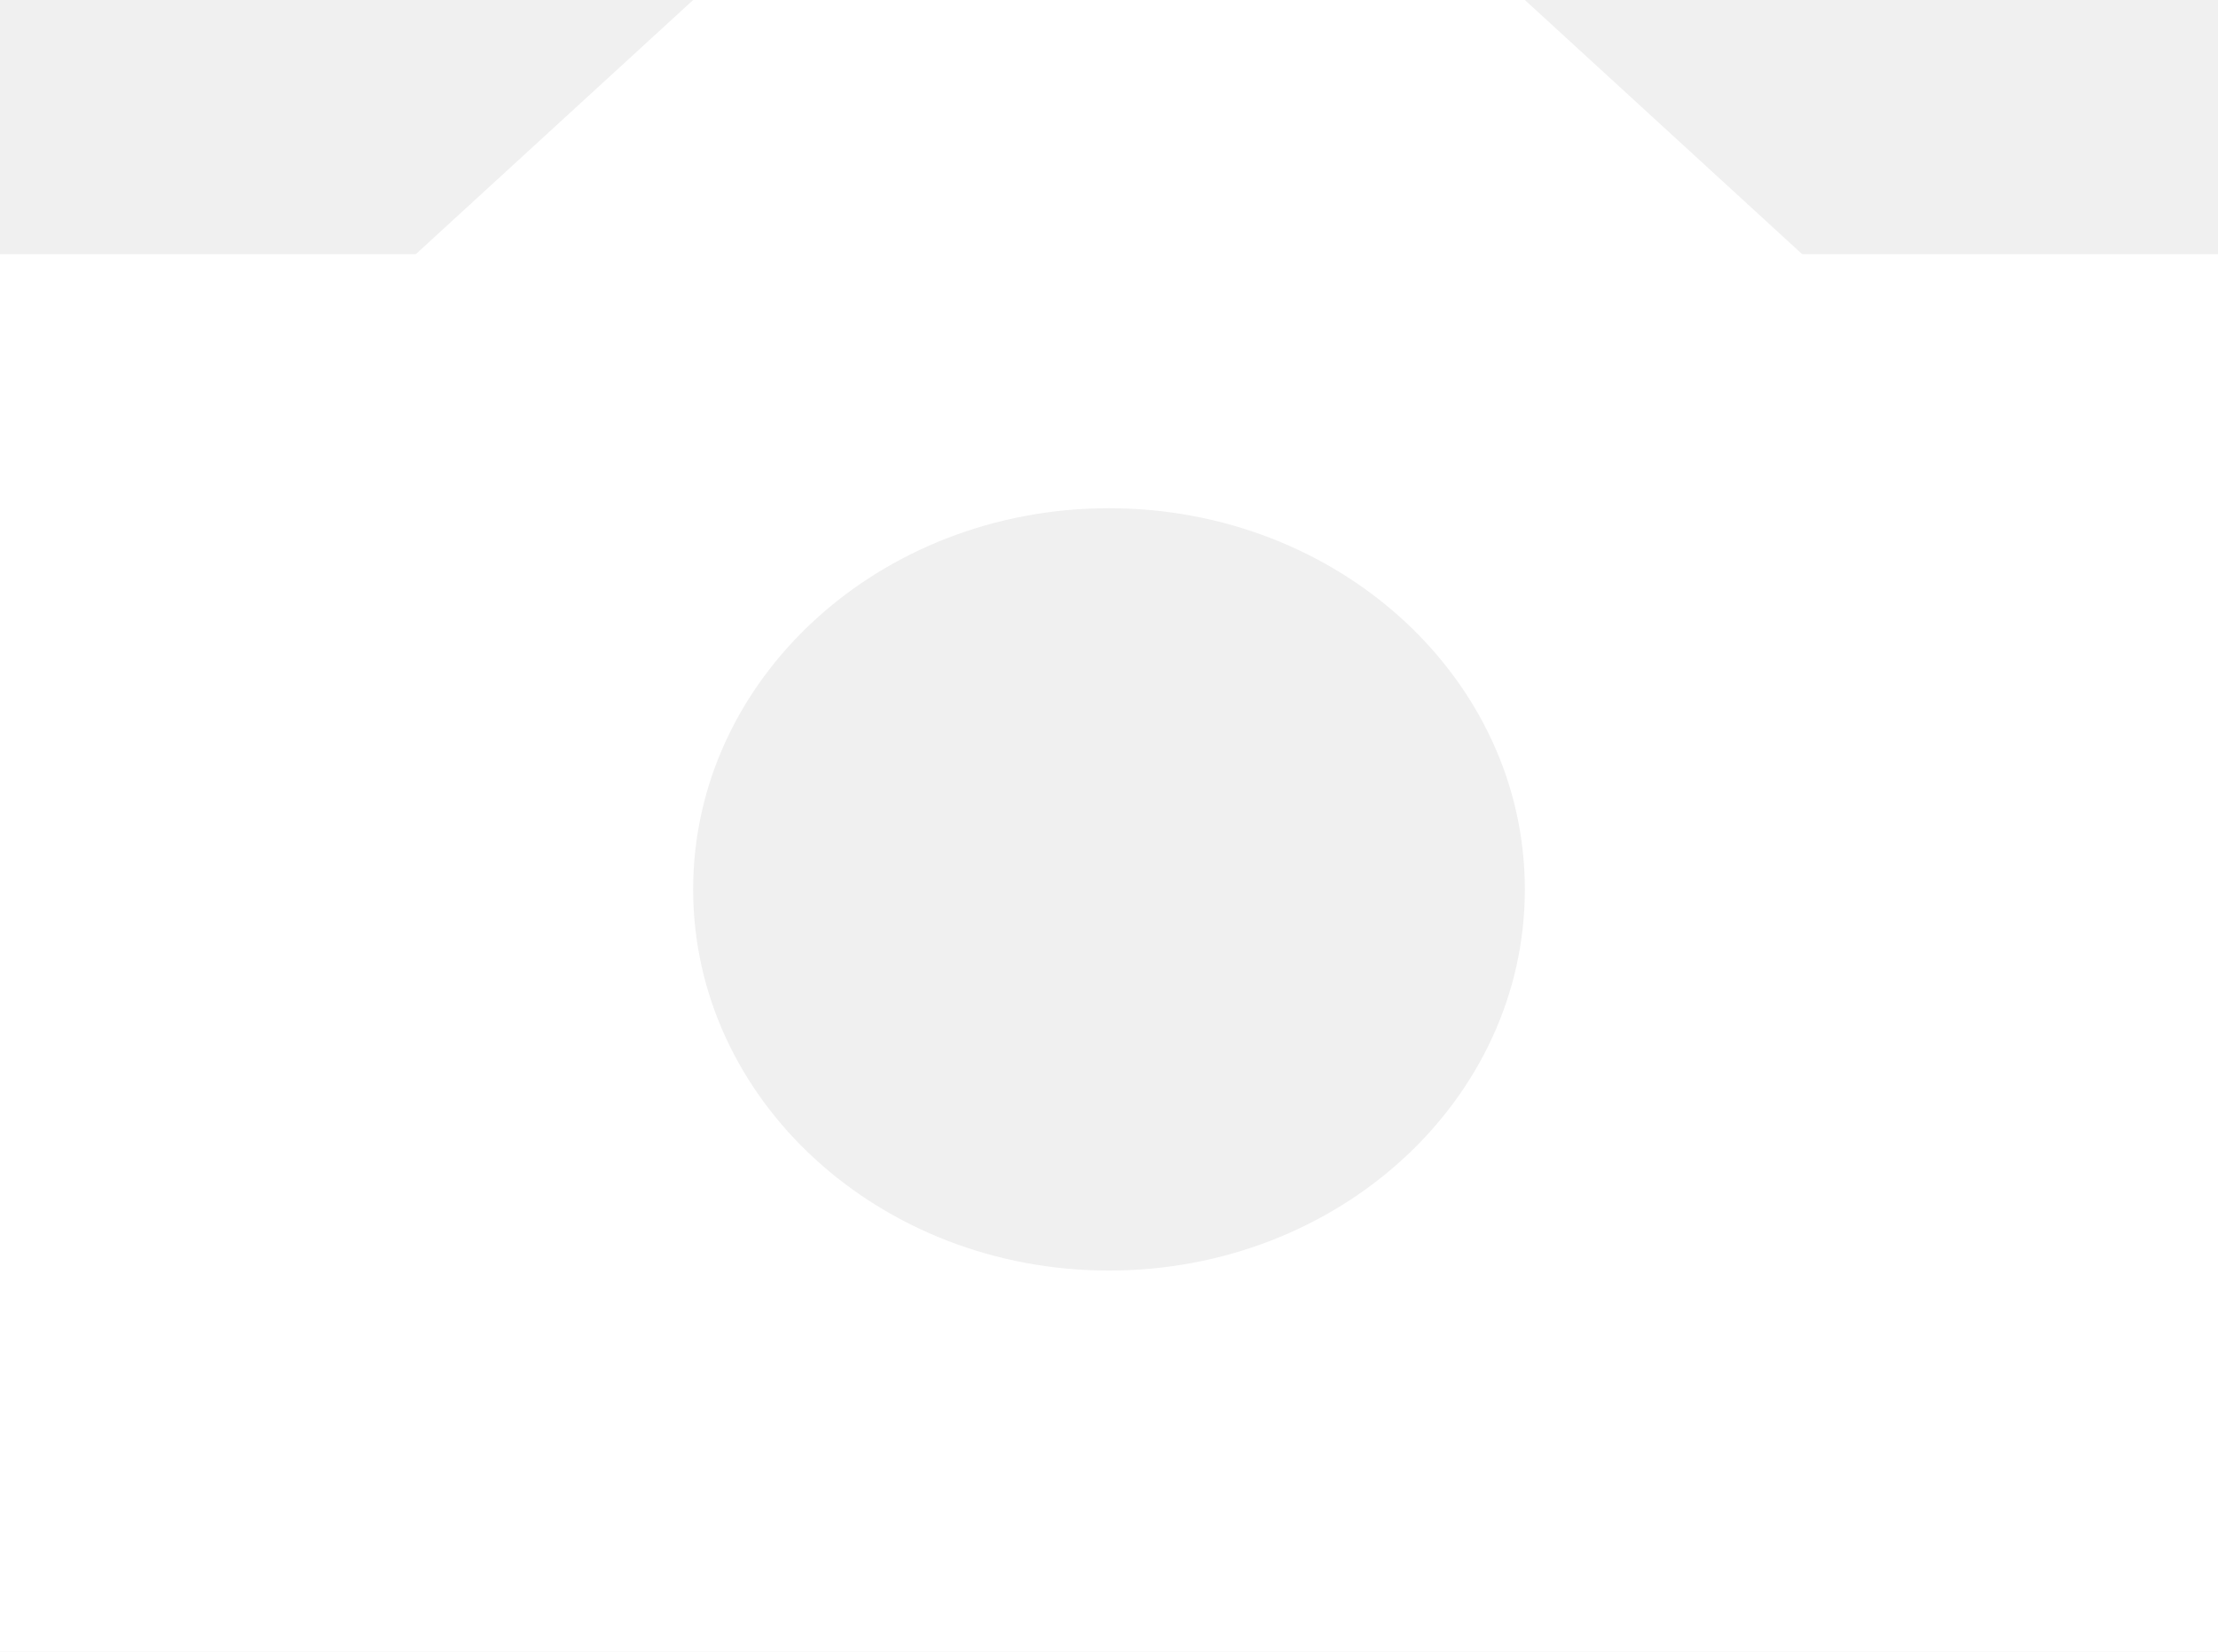
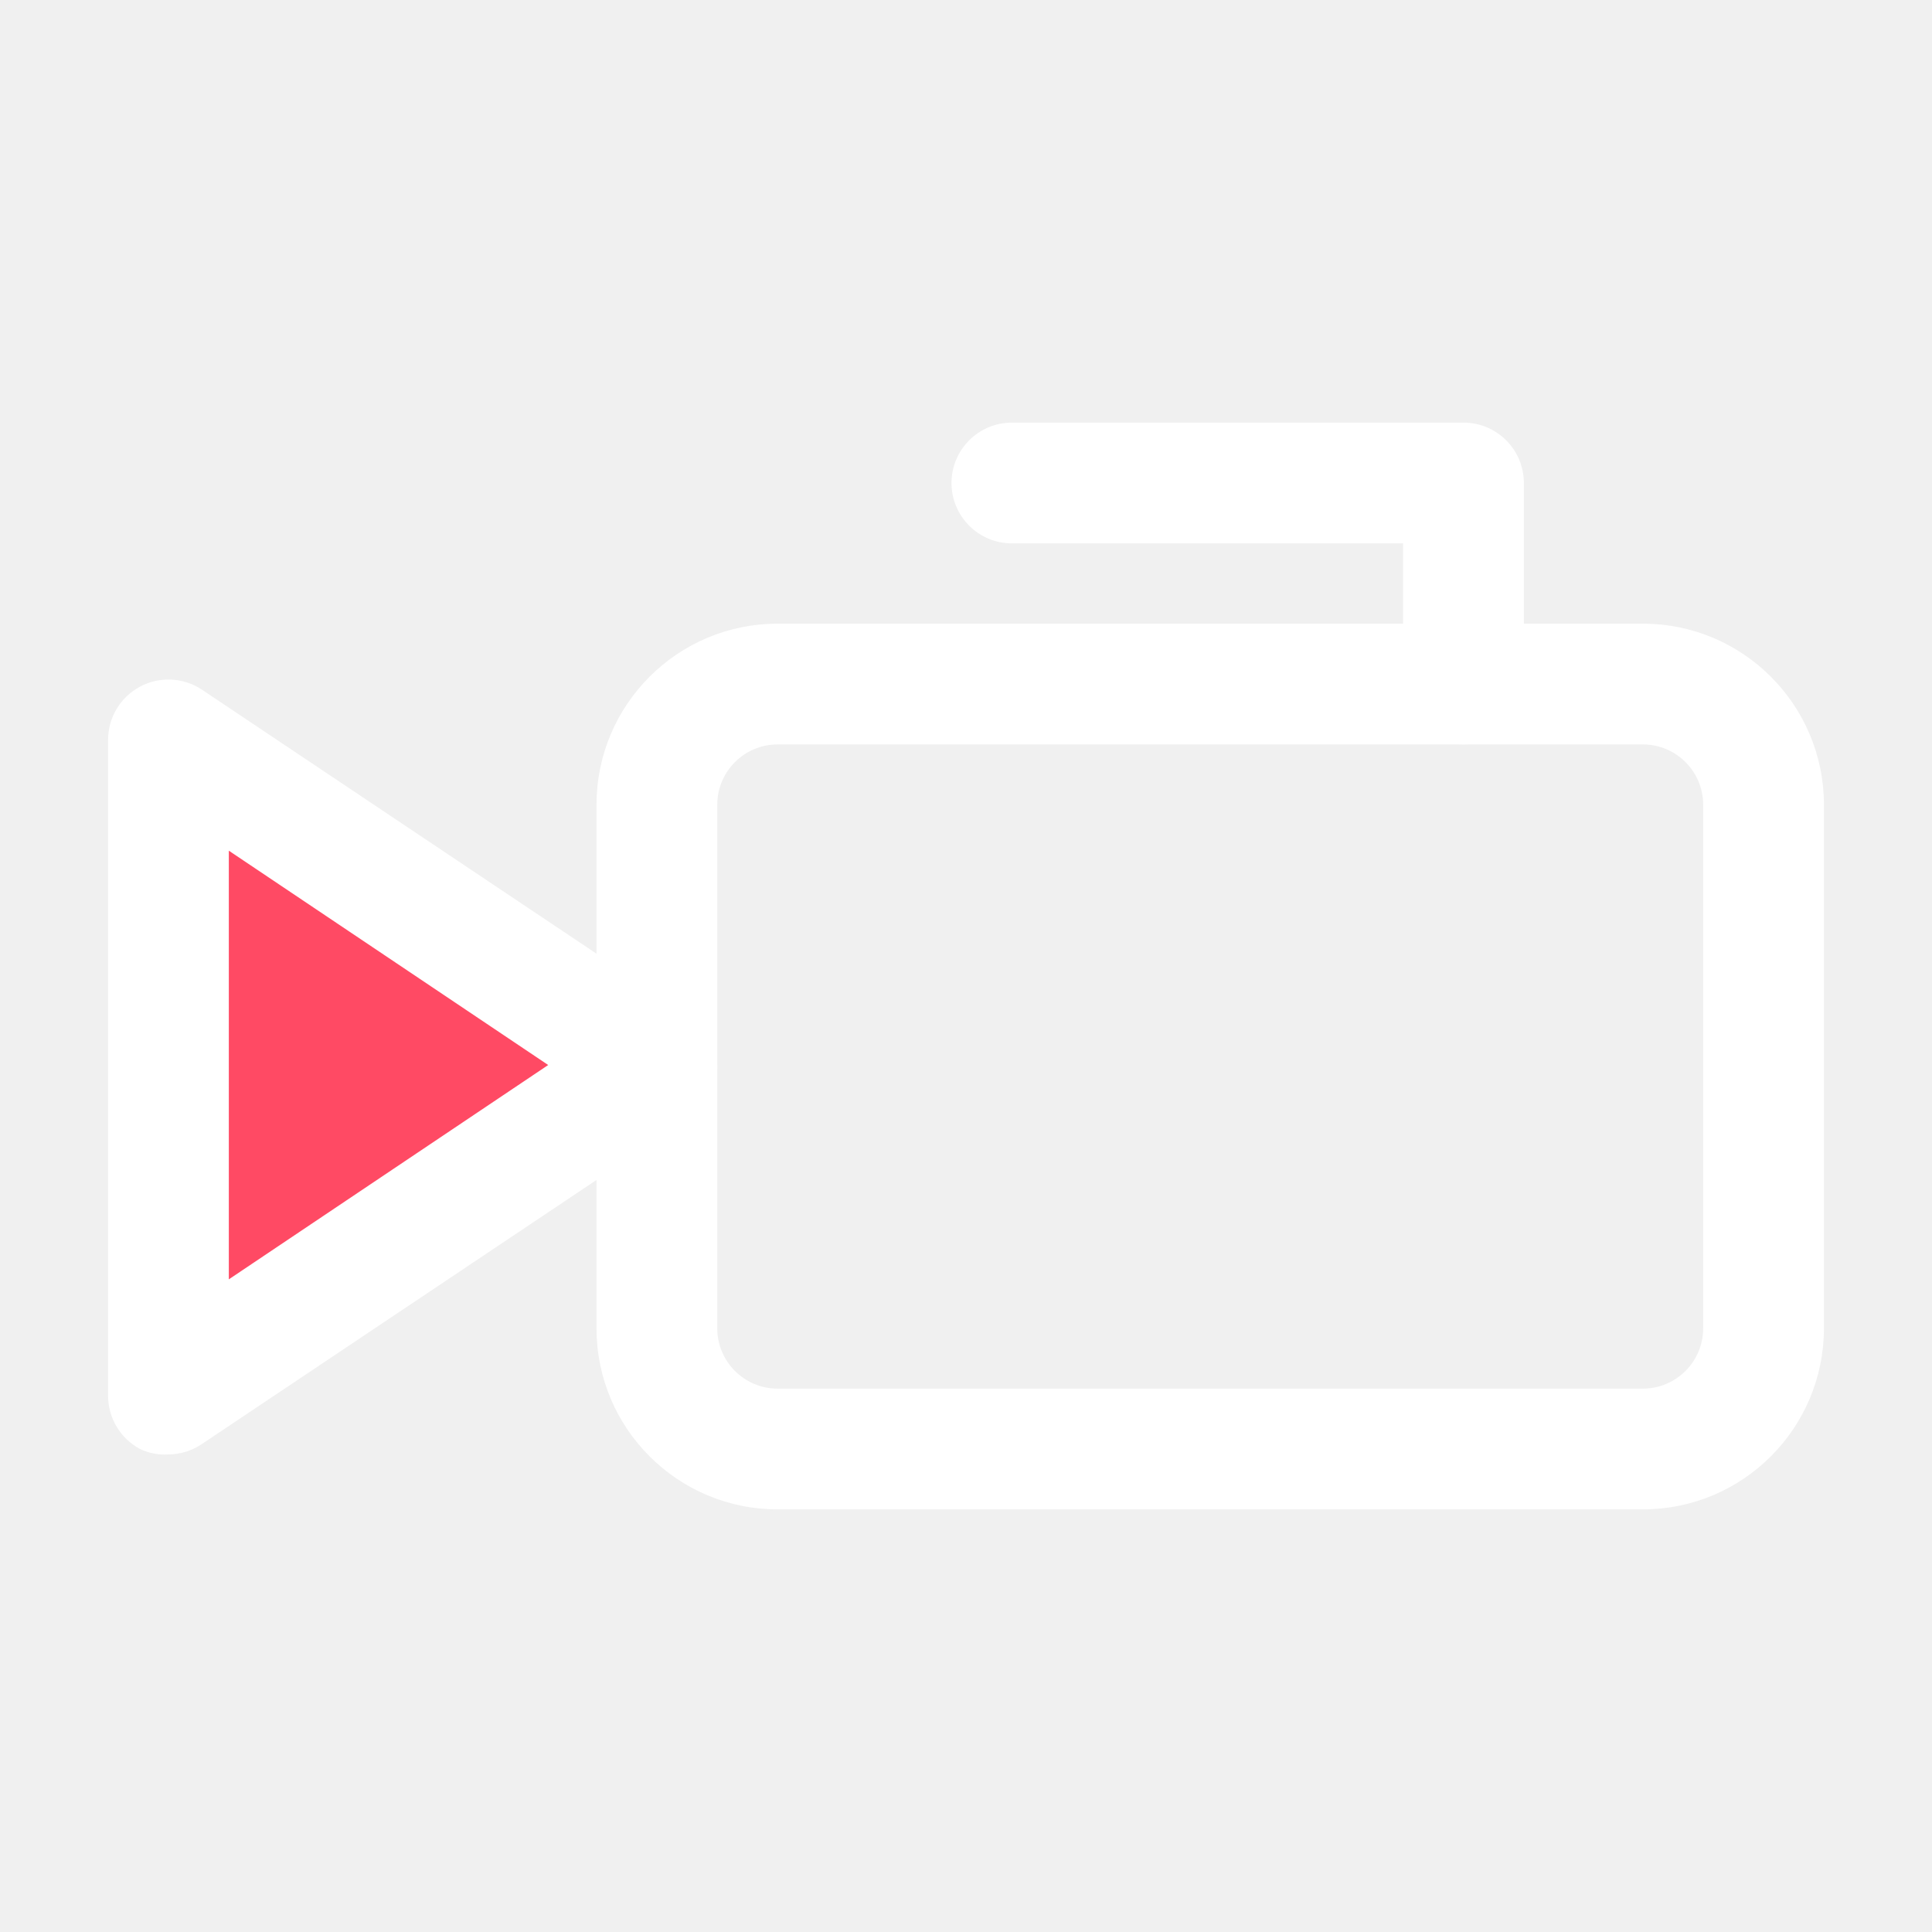
- <svg xmlns="http://www.w3.org/2000/svg" width="47" height="35" viewBox="0 0 47 35" fill="none">
-   <path fill-rule="evenodd" clip-rule="evenodd" d="M8.812 5.385H0V35H47V5.385H38.188L32.312 0H14.688L8.812 5.385ZM23.5 26.923C28.367 26.923 32.312 23.307 32.312 18.846C32.312 14.385 28.367 10.769 23.5 10.769C18.633 10.769 14.688 14.385 14.688 18.846C14.688 23.307 18.633 26.923 23.5 26.923Z" fill="white" />
+ <svg xmlns="http://www.w3.org/2000/svg" width="800px" height="800px" viewBox="0 0 32 32" fill="#000000">
+   <g id="SVGRepo_bgCarrier" stroke-width="0" />
+   <g id="SVGRepo_tracerCarrier" stroke-linecap="round" stroke-linejoin="round" />
+   <g id="SVGRepo_iconCarrier">
+     <defs>
+       <style>.cls-1{fill:none;}.cls-2{fill:#ff4a64;}.cls-3{fill:#ffffff;}</style>
+     </defs>
+     <g id="camera">
+       <rect class="cls-1" height="32" id="bg" width="32" />
+       <polygon class="cls-2" points="10.88 17.67 2.79 23.09 2.79 12.25 10.88 17.67" />
+       <path class="cls-3" d="M2.79,24.09A.94.94,0,0,1,2.32,24a1,1,0,0,1-.53-.88V12.25a1,1,0,0,1,1.55-.83l8.1,5.42a1,1,0,0,1,.44.83,1,1,0,0,1-.44.83l-8.1,5.42A1,1,0,0,1,2.79,24.09Zm1-10v7.1l5.29-3.55Z" />
+       <path class="cls-3" d="M27.21,25H12.88a3,3,0,0,1-3-3V13.33a3,3,0,0,1,3-3H27.21a3,3,0,0,1,3,3V22A3,3,0,0,1,27.21,25ZM12.88,12.33a1,1,0,0,0-1,1V22a1,1,0,0,0,1,1H27.21a1,1,0,0,0,1-1V13.33a1,1,0,0,0-1-1Z" />
+       <path class="cls-3" d="M24.24,12.33a1,1,0,0,1-1-1V9H16.76a1,1,0,0,1,0-2h7.48a1,1,0,0,1,1,1v3.34A1,1,0,0,1,24.24,12.33Z" />
+     </g>
+   </g>
</svg>
